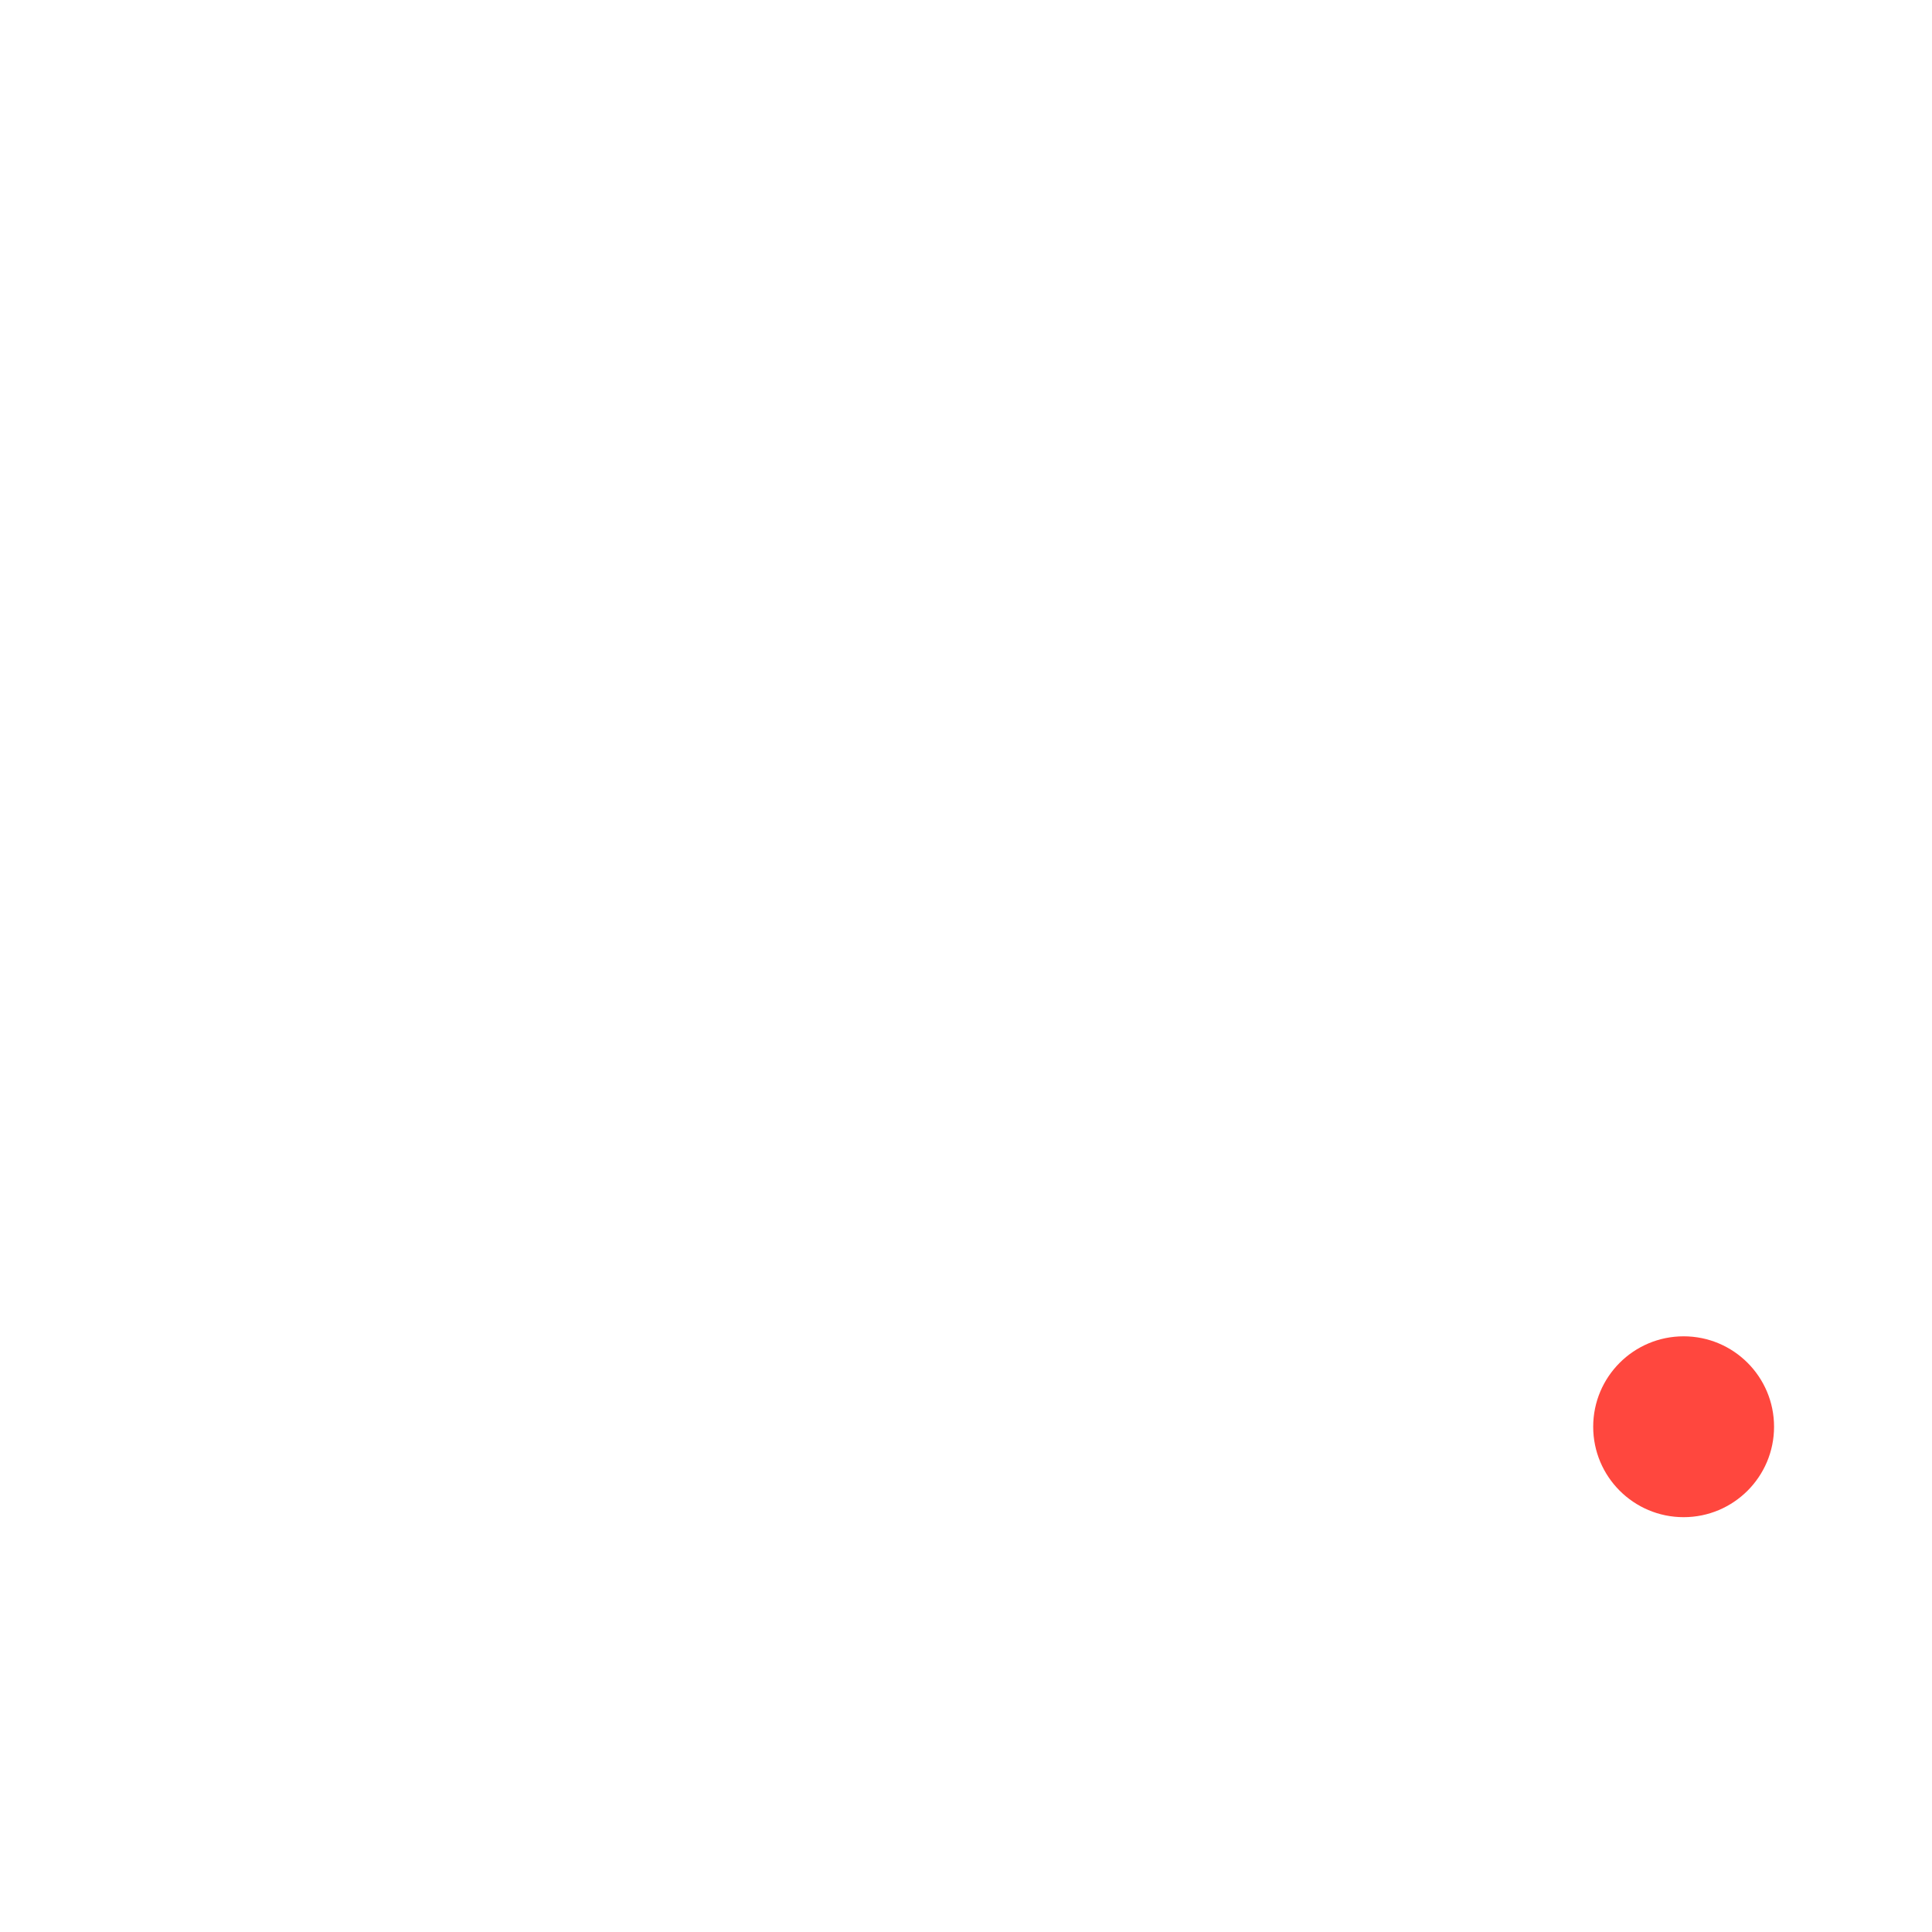
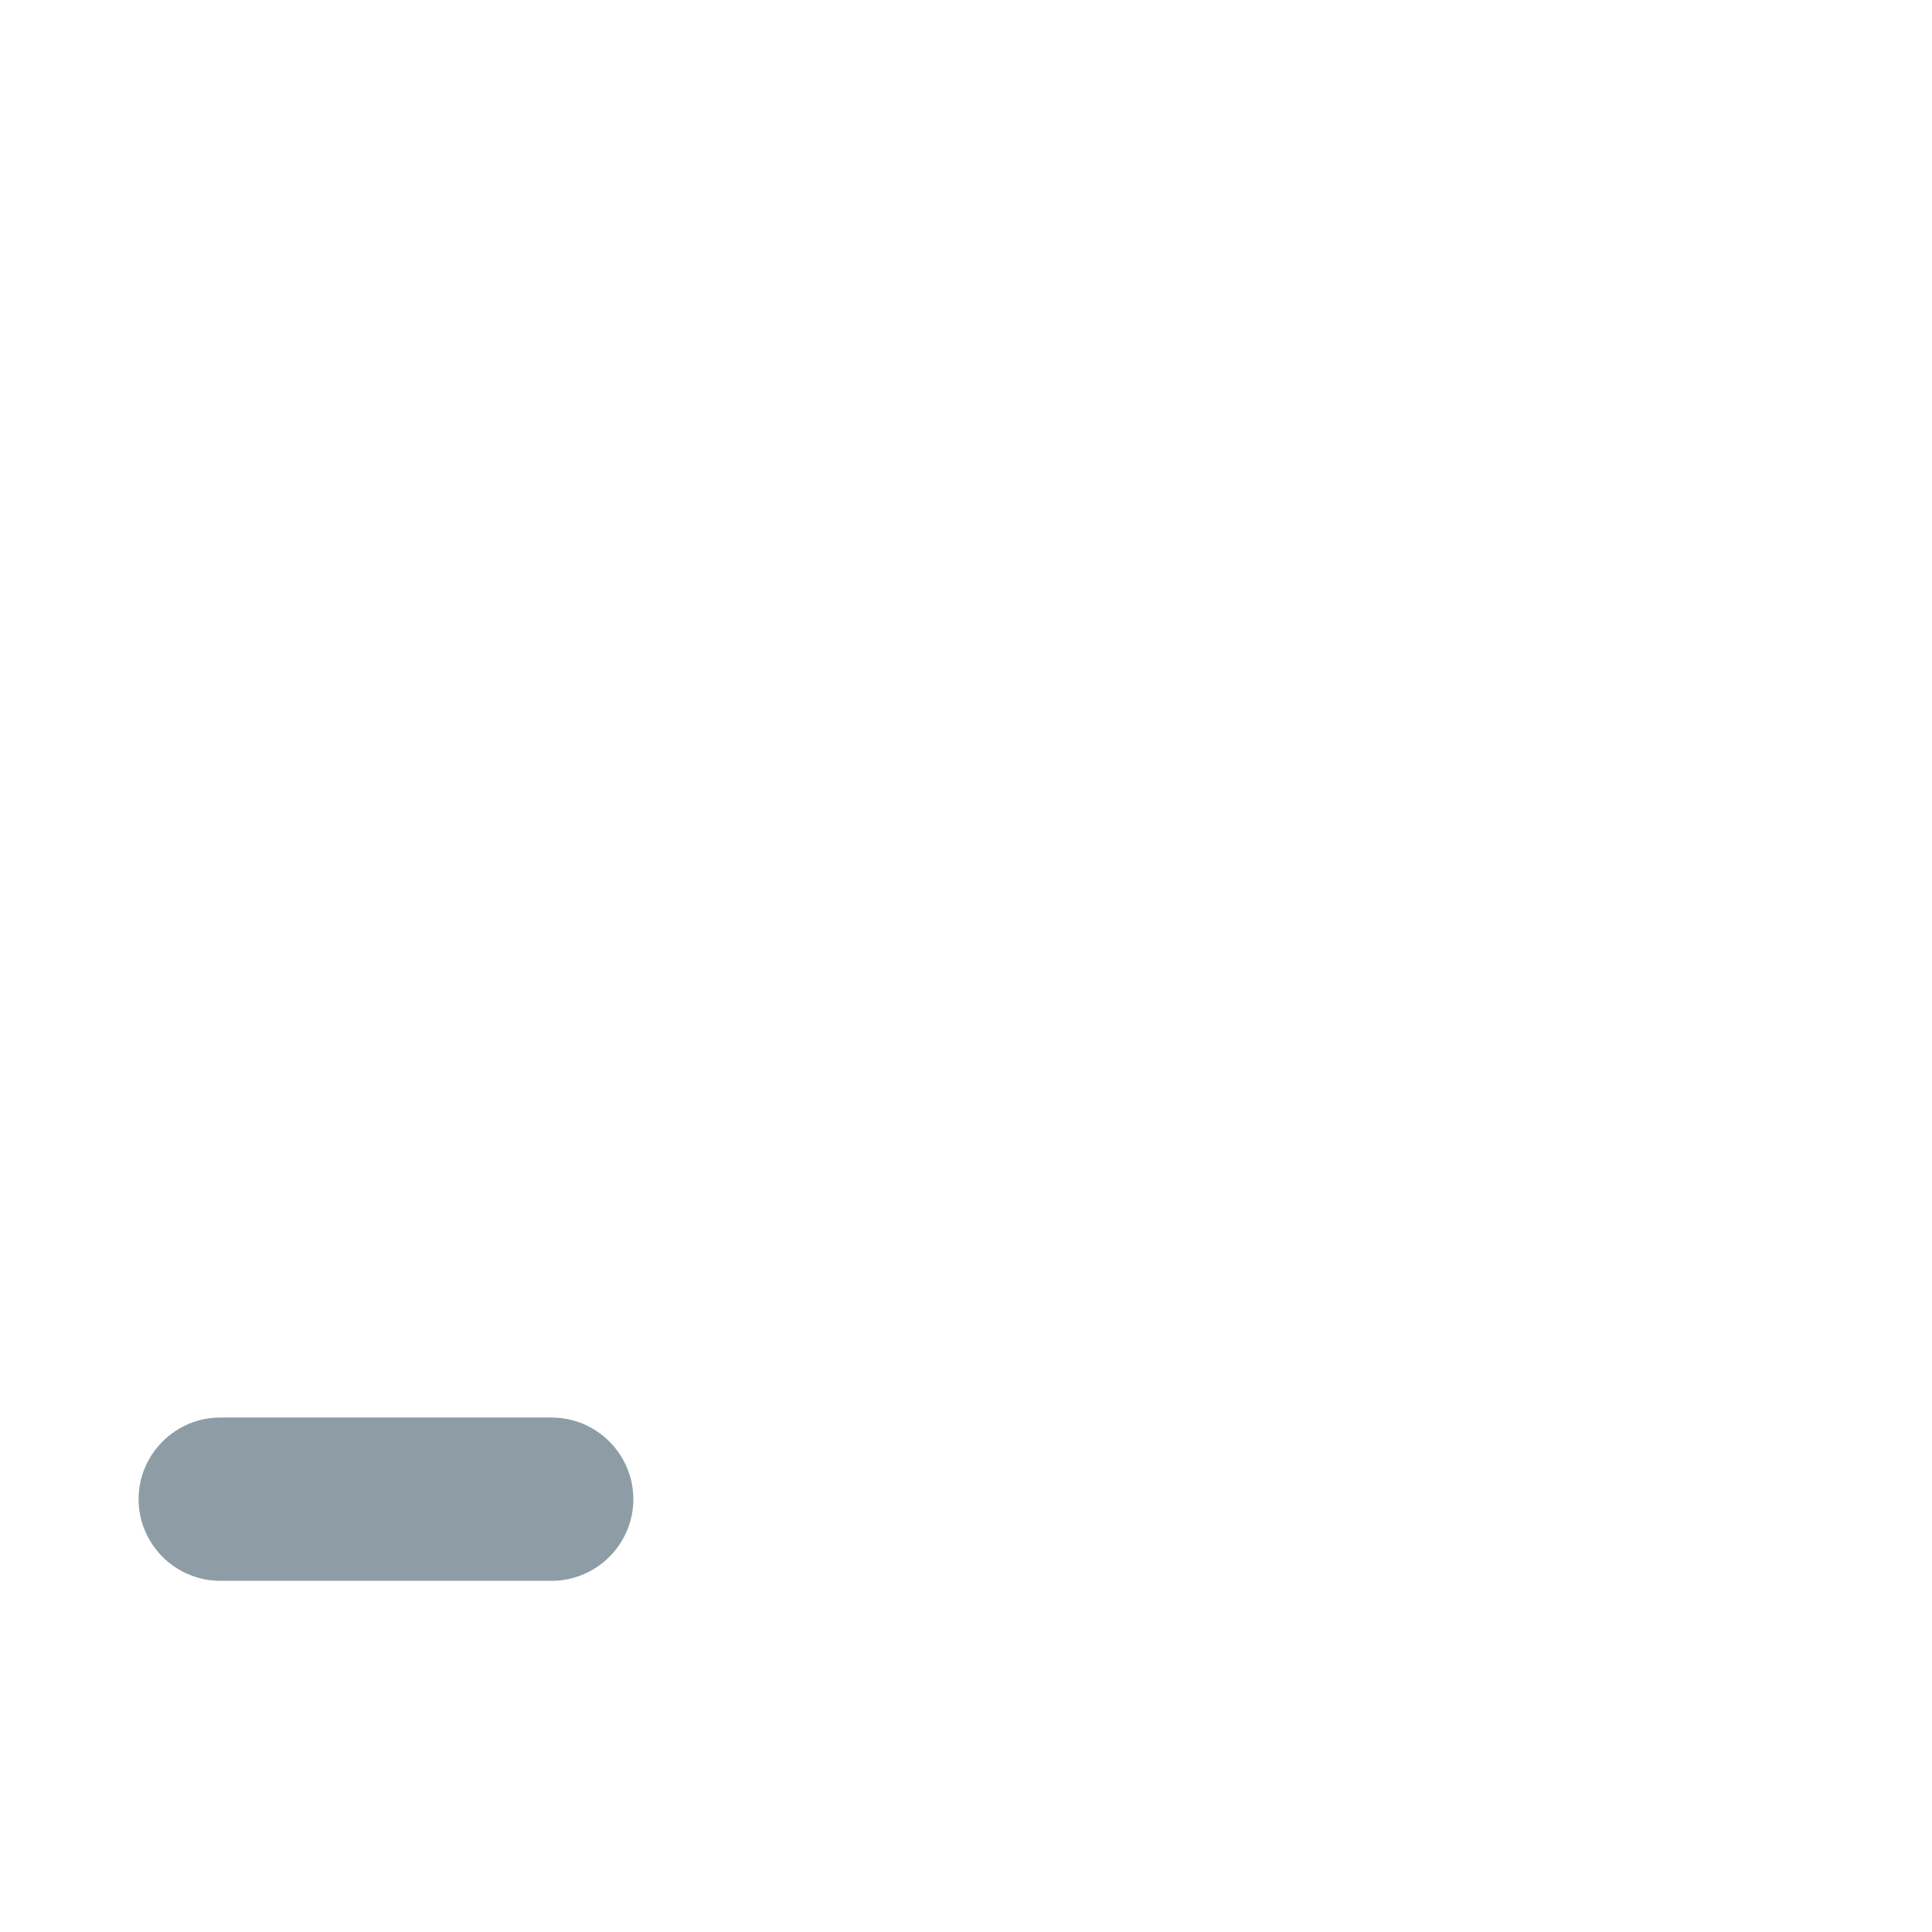
<svg xmlns="http://www.w3.org/2000/svg" version="1.1" x="0px" y="0px" viewBox="0 0 512 512" enable-background="new 0 0 512 512" xml:space="preserve">
  <g id="Layer_5">
-     <circle fill="#FF473E" cx="446.178" cy="378.102" r="23.965" />
+     <path fill="#8E9DA5" d="M146.209,418.932h-87.85c-11.899,0-21.635-9.736-21.635-21.635v0c0-11.899,9.736-21.635,21.635-21.635   h87.85c11.899,0,21.635,9.736,21.635,21.635v0C167.843,409.196,158.108,418.932,146.209,418.932z" />
  </g>
  <g id="Layer_1">
</g>
</svg>
